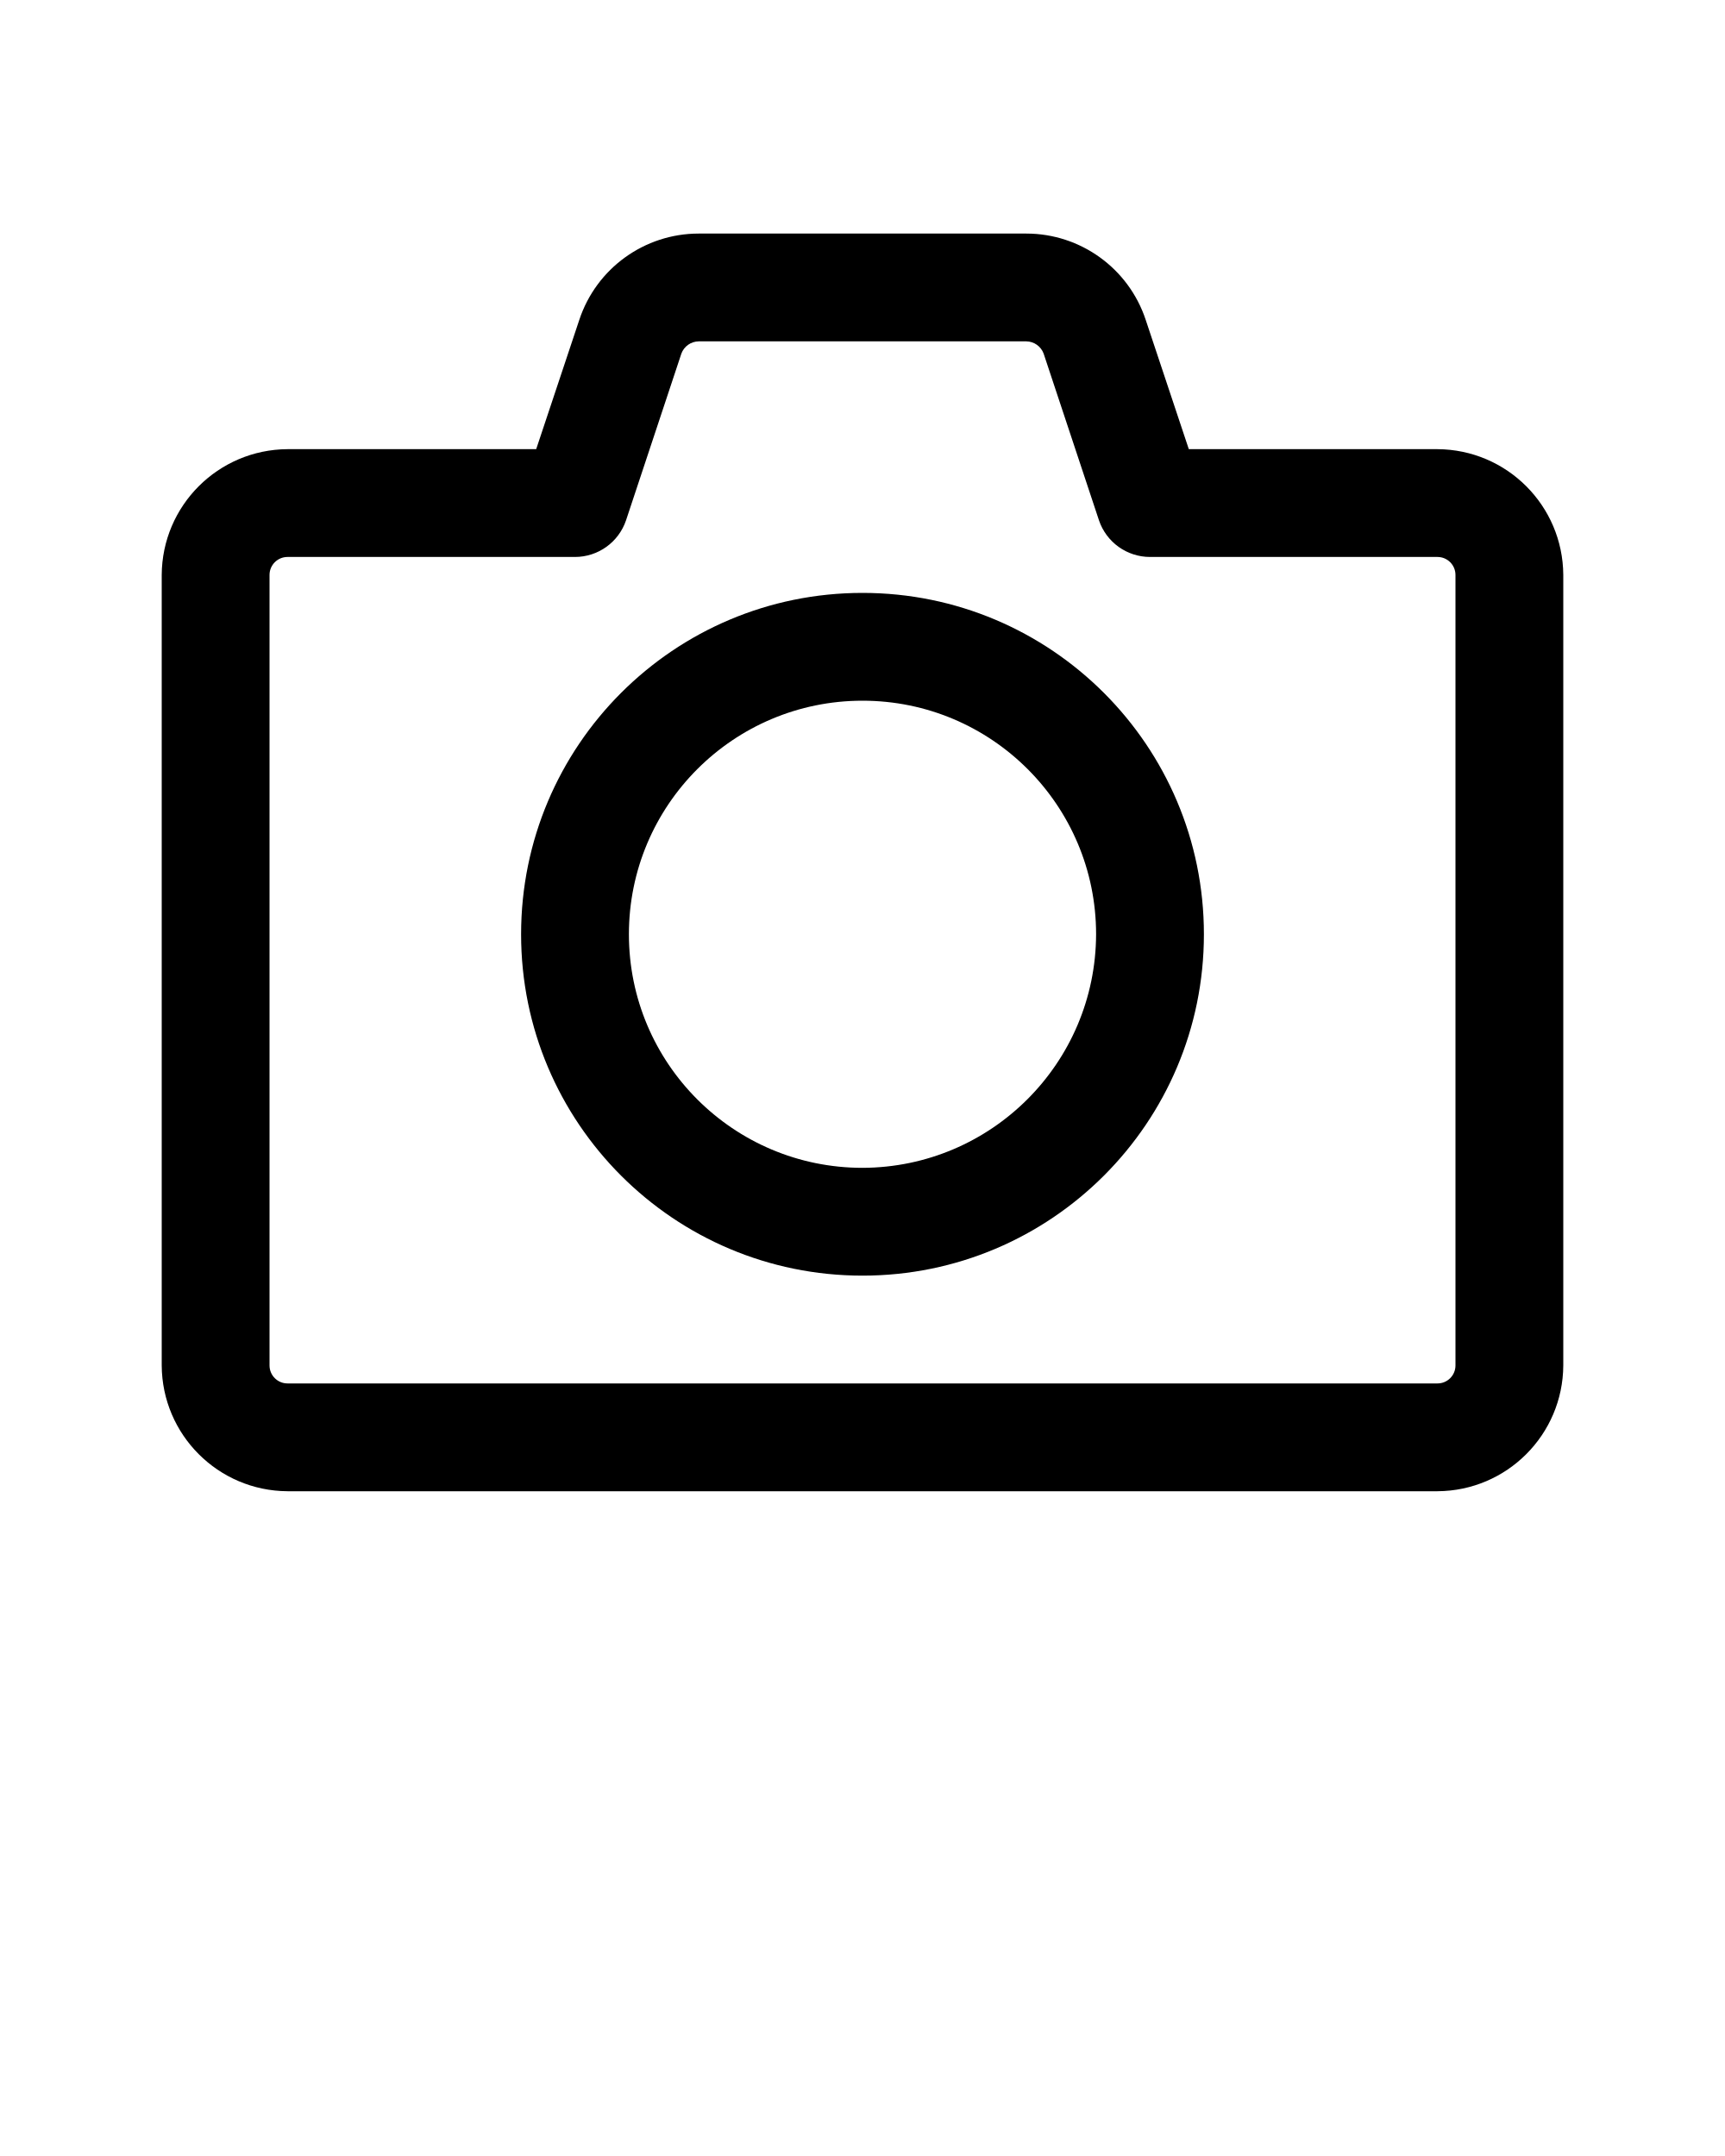
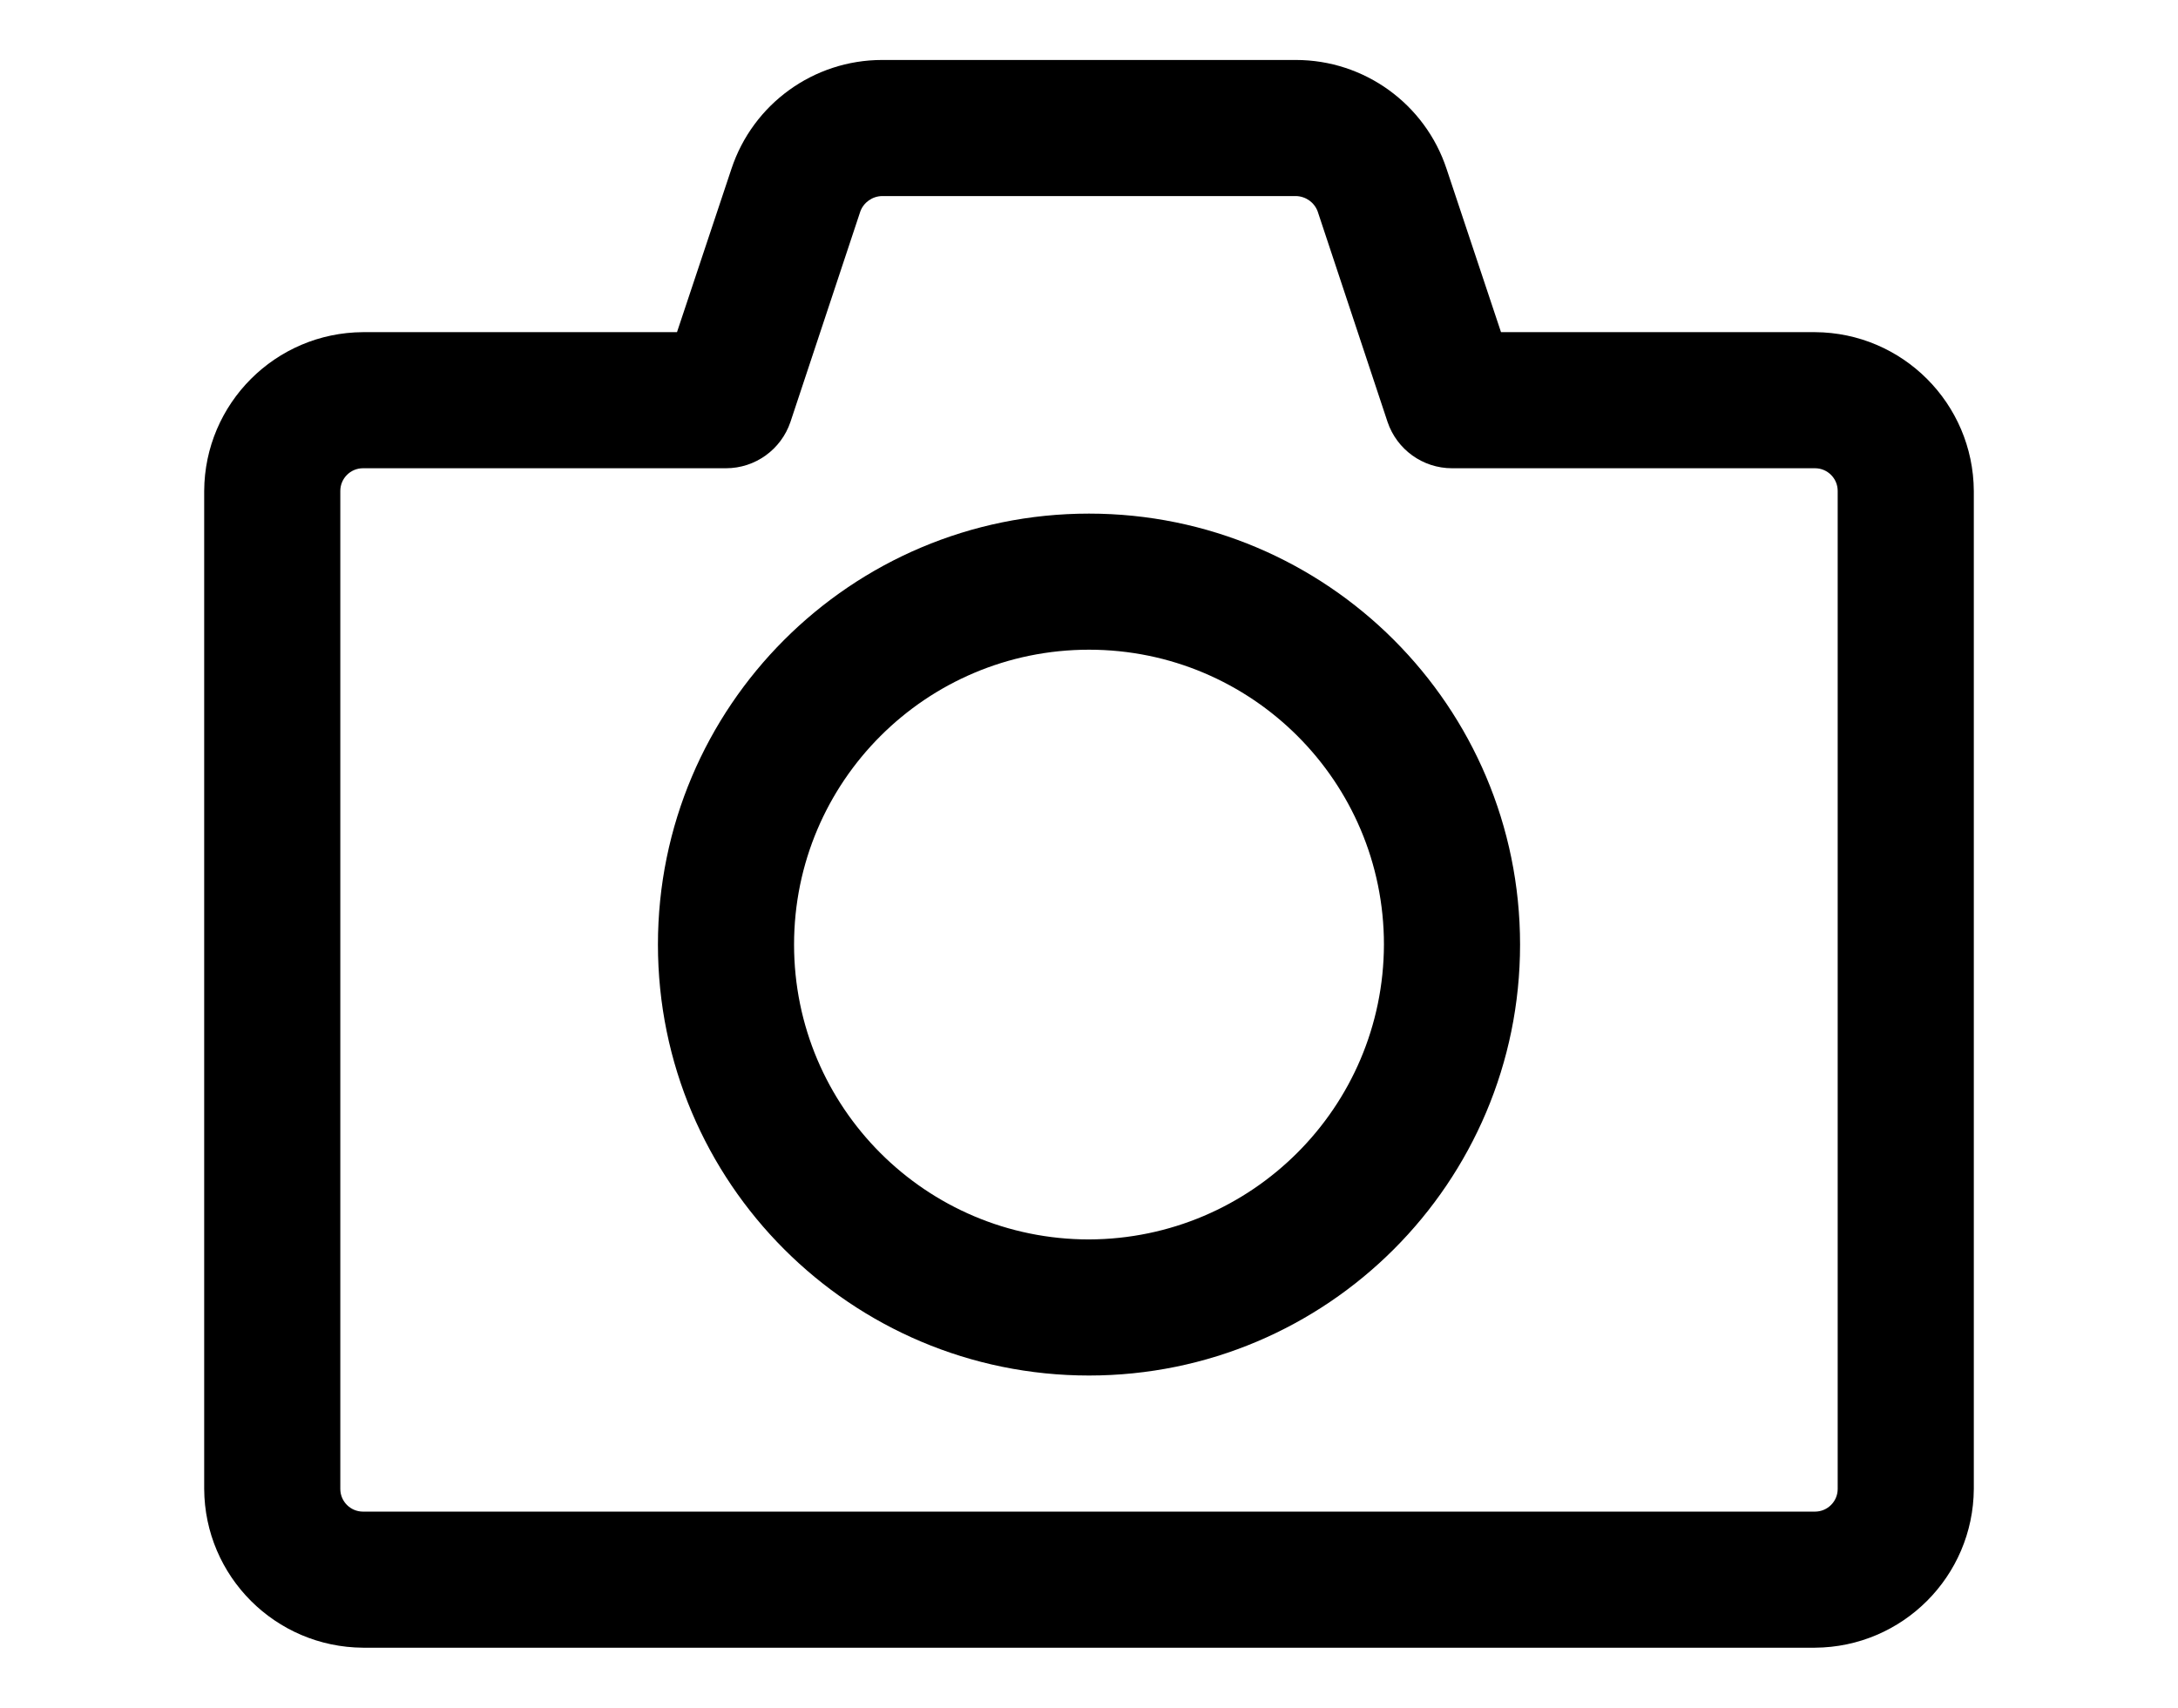
- <svg xmlns="http://www.w3.org/2000/svg" viewBox="0 0 24 30" x="0px" y="0px">
-   <g data-name="Layer 2">
-     <path d="M20,6.25H16.54l-.6-1.8a1.75,1.75,0,0,0-1.66-1.2H9.72a1.75,1.75,0,0,0-1.66,1.2l-.6,1.8H4A1.76,1.76,0,0,0,2.25,8V19A1.76,1.76,0,0,0,4,20.75H20A1.76,1.76,0,0,0,21.75,19V8A1.76,1.76,0,0,0,20,6.25ZM20.25,19a.25.25,0,0,1-.25.25H4A.25.25,0,0,1,3.75,19V8A.25.25,0,0,1,4,7.75H8a.75.75,0,0,0,.71-.51l.77-2.32a.26.26,0,0,1,.24-.17h4.56a.26.26,0,0,1,.24.17l.77,2.32a.75.75,0,0,0,.71.51h4a.25.25,0,0,1,.25.25ZM12,8.25A4.75,4.75,0,1,0,16.75,13,4.75,4.75,0,0,0,12,8.25Zm0,8A3.25,3.25,0,1,1,15.25,13,3.26,3.26,0,0,1,12,16.25Z" />
+ <svg xmlns="http://www.w3.org/2000/svg" xmlns:ns1="http://vectornator.io" height="100%" stroke-miterlimit="10" style="fill-rule:nonzero;clip-rule:evenodd;stroke-linecap:round;stroke-linejoin:round;" version="1.1" viewBox="0 0 24 18.822" width="100%" xml:space="preserve">
+   <defs />
+   <g id="Layer-2" ns1:layerName="Layer 2">
+     <path d="M20 3.661L16.54 3.661L15.94 1.861C15.703 1.145 15.034 0.661 14.28 0.661L9.72 0.661C8.966 0.661 8.297 1.145 8.06 1.861L7.46 3.661L4 3.661C3.036 3.666 2.255 4.447 2.25 5.411L2.25 16.411C2.255 17.375 3.036 18.155 4 18.161L20 18.161C20.964 18.155 21.744 17.375 21.75 16.411L21.75 5.411C21.744 4.447 20.964 3.666 20 3.661ZM20.25 16.411C20.25 16.549 20.138 16.661 20 16.661L4 16.661C3.862 16.661 3.75 16.549 3.75 16.411L3.75 5.411C3.75 5.273 3.862 5.161 4 5.161L8 5.161C8.322 5.161 8.607 4.955 8.71 4.651L9.48 2.331C9.517 2.23 9.613 2.163 9.72 2.161L14.28 2.161C14.387 2.163 14.483 2.23 14.52 2.331L15.29 4.651C15.393 4.955 15.678 5.161 16 5.161L20 5.161C20.138 5.161 20.25 5.273 20.25 5.411L20.25 16.411ZM12 5.661C9.377 5.661 7.25 7.788 7.25 10.411C7.25 13.034 9.377 15.161 12 15.161C14.623 15.161 16.75 13.034 16.75 10.411C16.75 7.788 14.623 5.661 12 5.661ZM12 13.661C10.205 13.661 8.75 12.206 8.75 10.411C8.75 8.616 10.205 7.161 12 7.161C13.795 7.161 15.25 8.616 15.25 10.411C15.245 12.204 13.793 13.655 12 13.661Z" fill="#000000" fill-rule="nonzero" opacity="1" stroke="none" ns1:layerName="path" />
  </g>
-   <text x="0" y="39" fill="#000000" font-size="5px" font-weight="bold" font-family="'Helvetica Neue', Helvetica, Arial-Unicode, Arial, Sans-serif">Created by Dwi ridwanto</text>
-   <text x="0" y="44" fill="#000000" font-size="5px" font-weight="bold" font-family="'Helvetica Neue', Helvetica, Arial-Unicode, Arial, Sans-serif">from the Noun Project</text>
+   <clipPath id="ArtboardFrame">
+     <rect height="18.822" width="24" x="0" y="0" />
+   </clipPath>
+   <g clip-path="url(#ArtboardFrame)" id="Sans-titre" ns1:layerName="Sans titre">
+     <g fill="#000000" opacity="1" stroke="none" ns1:layerName="text">
+       <path d="M3.82 37.004L4.2 37.004C4.179 36.852 4.133 36.718 4.064 36.602C3.995 36.486 3.908 36.389 3.804 36.312C3.7 36.235 3.581 36.176 3.448 36.136C3.315 36.096 3.173 36.076 3.024 36.076C2.805 36.076 2.611 36.115 2.442 36.194C2.273 36.273 2.131 36.38 2.018 36.516C1.905 36.652 1.819 36.811 1.76 36.994C1.701 37.177 1.672 37.372 1.672 37.58C1.672 37.788 1.699 37.983 1.754 38.164C1.809 38.345 1.891 38.503 2 38.636C2.109 38.769 2.247 38.874 2.412 38.95C2.577 39.026 2.771 39.064 2.992 39.064C3.357 39.064 3.645 38.964 3.856 38.764C4.067 38.564 4.191 38.284 4.228 37.924L3.848 37.924C3.84 38.041 3.816 38.151 3.776 38.252C3.736 38.353 3.681 38.441 3.61 38.514C3.539 38.587 3.455 38.645 3.358 38.686C3.261 38.727 3.149 38.748 3.024 38.748C2.853 38.748 2.707 38.716 2.584 38.652C2.461 38.588 2.361 38.502 2.282 38.394C2.203 38.286 2.145 38.159 2.108 38.014C2.071 37.869 2.052 37.715 2.052 37.552C2.052 37.403 2.071 37.259 2.108 37.12C2.145 36.981 2.203 36.858 2.282 36.75C2.361 36.642 2.461 36.556 2.582 36.492C2.703 36.428 2.849 36.396 3.02 36.396C3.22 36.396 3.393 36.447 3.538 36.548C3.683 36.649 3.777 36.801 3.82 37.004Z" />
+       <path d="M4.632 36.932L4.632 39L4.972 39L4.972 38.08C4.972 37.947 4.985 37.829 5.012 37.726C5.039 37.623 5.081 37.536 5.14 37.464C5.199 37.392 5.276 37.337 5.372 37.3C5.468 37.263 5.584 37.244 5.72 37.244L5.72 36.884C5.536 36.879 5.384 36.916 5.264 36.996C5.144 37.076 5.043 37.2 4.96 37.368L4.952 37.368L4.952 36.932L4.632 36.932Z" />
+       <path d="M7.34 37.768L6.152 37.768C6.157 37.688 6.175 37.613 6.204 37.542C6.233 37.471 6.273 37.409 6.324 37.356C6.375 37.303 6.435 37.261 6.506 37.23C6.577 37.199 6.656 37.184 6.744 37.184C6.829 37.184 6.907 37.199 6.978 37.23C7.049 37.261 7.11 37.302 7.162 37.354C7.214 37.406 7.255 37.468 7.286 37.54C7.317 37.612 7.335 37.688 7.34 37.768ZM7.668 38.344L7.332 38.344C7.303 38.48 7.242 38.581 7.15 38.648C7.058 38.715 6.94 38.748 6.796 38.748C6.684 38.748 6.587 38.729 6.504 38.692C6.421 38.655 6.353 38.605 6.3 38.542C6.247 38.479 6.208 38.407 6.184 38.326C6.16 38.245 6.149 38.159 6.152 38.068L7.7 38.068C7.705 37.943 7.694 37.811 7.666 37.672C7.638 37.533 7.587 37.405 7.514 37.288C7.441 37.171 7.343 37.074 7.222 36.998C7.101 36.922 6.948 36.884 6.764 36.884C6.623 36.884 6.493 36.911 6.374 36.964C6.255 37.017 6.153 37.092 6.066 37.188C5.979 37.284 5.912 37.397 5.864 37.528C5.816 37.659 5.792 37.803 5.792 37.96C5.797 38.117 5.821 38.263 5.862 38.396C5.903 38.529 5.965 38.644 6.048 38.74C6.131 38.836 6.233 38.911 6.354 38.964C6.475 39.017 6.619 39.044 6.784 39.044C7.019 39.044 7.213 38.985 7.368 38.868C7.523 38.751 7.623 38.576 7.668 38.344Z" />
+       <path d="M9.884 38.992C9.825 39.027 9.744 39.044 9.64 39.044C9.552 39.044 9.482 39.019 9.43 38.97C9.378 38.921 9.352 38.84 9.352 38.728C9.259 38.84 9.15 38.921 9.026 38.97C8.902 39.019 8.768 39.044 8.624 39.044C8.531 39.044 8.442 39.033 8.358 39.012C8.274 38.991 8.201 38.957 8.14 38.912C8.079 38.867 8.03 38.807 7.994 38.734C7.958 38.661 7.94 38.572 7.94 38.468C7.94 38.351 7.96 38.255 8 38.18C8.04 38.105 8.093 38.045 8.158 37.998C8.223 37.951 8.298 37.916 8.382 37.892C8.466 37.868 8.552 37.848 8.64 37.832C8.733 37.813 8.822 37.799 8.906 37.79C8.99 37.781 9.064 37.767 9.128 37.75C9.192 37.733 9.243 37.707 9.28 37.674C9.317 37.641 9.336 37.592 9.336 37.528C9.336 37.453 9.322 37.393 9.294 37.348C9.266 37.303 9.23 37.268 9.186 37.244C9.142 37.22 9.093 37.204 9.038 37.196C8.983 37.188 8.929 37.184 8.876 37.184C8.732 37.184 8.612 37.211 8.516 37.266C8.42 37.321 8.368 37.424 8.36 37.576L8.02 37.576C8.025 37.448 8.052 37.34 8.1 37.252C8.148 37.164 8.212 37.093 8.292 37.038C8.372 36.983 8.463 36.944 8.566 36.92C8.669 36.896 8.779 36.884 8.896 36.884C8.989 36.884 9.082 36.891 9.174 36.904C9.266 36.917 9.349 36.945 9.424 36.986C9.499 37.027 9.559 37.085 9.604 37.16C9.649 37.235 9.672 37.332 9.672 37.452L9.672 38.516C9.672 38.596 9.677 38.655 9.686 38.692C9.695 38.729 9.727 38.748 9.78 38.748C9.809 38.748 9.844 38.741 9.884 38.728L9.884 38.992ZM9.332 37.932C9.289 37.964 9.233 37.987 9.164 38.002C9.095 38.017 9.022 38.029 8.946 38.038C8.87 38.047 8.793 38.058 8.716 38.07C8.639 38.082 8.569 38.101 8.508 38.128C8.447 38.155 8.397 38.193 8.358 38.242C8.319 38.291 8.3 38.359 8.3 38.444C8.3 38.5 8.311 38.547 8.334 38.586C8.357 38.625 8.386 38.656 8.422 38.68C8.458 38.704 8.5 38.721 8.548 38.732C8.596 38.743 8.647 38.748 8.7 38.748C8.812 38.748 8.908 38.733 8.988 38.702C9.068 38.671 9.133 38.633 9.184 38.586C9.235 38.539 9.272 38.489 9.296 38.434C9.32 38.379 9.332 38.328 9.332 38.28L9.332 37.932Z" />
+       <path d="M10.672 36.932L10.672 36.312L10.332 36.312L10.332 36.932L9.98 36.932L9.98 37.232L10.332 37.232L10.332 38.548C10.332 38.644 10.341 38.721 10.36 38.78C10.379 38.839 10.407 38.884 10.446 38.916C10.485 38.948 10.535 38.97 10.598 38.982C10.661 38.994 10.736 39 10.824 39L11.084 39L11.084 38.7L10.928 38.7C10.875 38.7 10.831 38.698 10.798 38.694C10.765 38.69 10.739 38.681 10.72 38.668C10.701 38.655 10.689 38.636 10.682 38.612C10.675 38.588 10.672 38.556 10.672 38.516L10.672 37.232L11.084 37.232L11.084 36.932L10.672 36.932Z" />
+       <path d="M12.896 37.768L11.708 37.768C11.713 37.688 11.731 37.613 11.76 37.542C11.789 37.471 11.829 37.409 11.88 37.356C11.931 37.303 11.991 37.261 12.062 37.23C12.133 37.199 12.212 37.184 12.3 37.184C12.385 37.184 12.463 37.199 12.534 37.23C12.605 37.261 12.666 37.302 12.718 37.354C12.77 37.406 12.811 37.468 12.842 37.54C12.873 37.612 12.891 37.688 12.896 37.768ZM13.224 38.344L12.888 38.344C12.859 38.48 12.798 38.581 12.706 38.648C12.614 38.715 12.496 38.748 12.352 38.748C12.24 38.748 12.143 38.729 12.06 38.692C11.977 38.655 11.909 38.605 11.856 38.542C11.803 38.479 11.764 38.407 11.74 38.326C11.716 38.245 11.705 38.159 11.708 38.068L13.256 38.068C13.261 37.943 13.25 37.811 13.222 37.672C13.194 37.533 13.143 37.405 13.07 37.288C12.997 37.171 12.899 37.074 12.778 36.998C12.657 36.922 12.504 36.884 12.32 36.884C12.179 36.884 12.049 36.911 11.93 36.964C11.811 37.017 11.709 37.092 11.622 37.188C11.535 37.284 11.468 37.397 11.42 37.528C11.372 37.659 11.348 37.803 11.348 37.96C11.353 38.117 11.377 38.263 11.418 38.396C11.459 38.529 11.521 38.644 11.604 38.74C11.687 38.836 11.789 38.911 11.91 38.964C12.031 39.017 12.175 39.044 12.34 39.044C12.575 39.044 12.769 38.985 12.924 38.868C13.079 38.751 13.179 38.576 13.224 38.344Z" />
+       <path d="M13.856 37.984C13.856 37.883 13.867 37.784 13.888 37.688C13.909 37.592 13.944 37.507 13.992 37.432C14.04 37.357 14.104 37.297 14.184 37.252C14.264 37.207 14.361 37.184 14.476 37.184C14.593 37.184 14.693 37.206 14.776 37.25C14.859 37.294 14.926 37.352 14.978 37.424C15.03 37.496 15.068 37.579 15.092 37.674C15.116 37.769 15.128 37.867 15.128 37.968C15.128 38.064 15.117 38.159 15.094 38.252C15.071 38.345 15.035 38.429 14.984 38.502C14.933 38.575 14.868 38.635 14.788 38.68C14.708 38.725 14.611 38.748 14.496 38.748C14.387 38.748 14.291 38.727 14.21 38.684C14.129 38.641 14.062 38.584 14.01 38.512C13.958 38.44 13.919 38.358 13.894 38.266C13.869 38.174 13.856 38.08 13.856 37.984ZM15.456 39L15.456 36.144L15.116 36.144L15.116 37.208L15.108 37.208C15.071 37.147 15.025 37.095 14.97 37.054C14.915 37.013 14.857 36.979 14.796 36.954C14.735 36.929 14.673 36.911 14.612 36.9C14.551 36.889 14.493 36.884 14.44 36.884C14.283 36.884 14.145 36.913 14.026 36.97C13.907 37.027 13.809 37.105 13.73 37.202C13.651 37.299 13.593 37.413 13.554 37.544C13.515 37.675 13.496 37.813 13.496 37.96C13.496 38.107 13.516 38.245 13.556 38.376C13.596 38.507 13.655 38.621 13.734 38.72C13.813 38.819 13.911 38.897 14.03 38.956C14.149 39.015 14.288 39.044 14.448 39.044C14.592 39.044 14.724 39.019 14.844 38.968C14.964 38.917 15.052 38.835 15.108 38.72L15.116 38.72L15.116 39L15.456 39Z" />
+       <path d="M17.104 36.144L17.104 39L17.444 39L17.444 38.724L17.452 38.724C17.489 38.785 17.535 38.837 17.59 38.878C17.645 38.919 17.703 38.952 17.764 38.976C17.825 39 17.887 39.017 17.95 39.028C18.013 39.039 18.069 39.044 18.12 39.044C18.277 39.044 18.415 39.016 18.534 38.96C18.653 38.904 18.751 38.827 18.83 38.73C18.909 38.633 18.967 38.519 19.006 38.388C19.045 38.257 19.064 38.119 19.064 37.972C19.064 37.825 19.044 37.687 19.004 37.556C18.964 37.425 18.905 37.31 18.826 37.21C18.747 37.11 18.649 37.031 18.53 36.972C18.411 36.913 18.272 36.884 18.112 36.884C17.968 36.884 17.836 36.91 17.716 36.962C17.596 37.014 17.508 37.097 17.452 37.212L17.444 37.212L17.444 36.144L17.104 36.144ZM18.704 37.948C18.704 38.049 18.693 38.148 18.672 38.244C18.651 38.34 18.616 38.425 18.568 38.5C18.52 38.575 18.457 38.635 18.378 38.68C18.299 38.725 18.201 38.748 18.084 38.748C17.967 38.748 17.867 38.726 17.784 38.682C17.701 38.638 17.634 38.58 17.582 38.508C17.53 38.436 17.492 38.353 17.468 38.258C17.444 38.163 17.432 38.065 17.432 37.964C17.432 37.868 17.443 37.773 17.466 37.68C17.489 37.587 17.525 37.503 17.576 37.43C17.627 37.357 17.692 37.297 17.772 37.252C17.852 37.207 17.949 37.184 18.064 37.184C18.173 37.184 18.269 37.205 18.35 37.248C18.431 37.291 18.498 37.348 18.55 37.42C18.602 37.492 18.641 37.574 18.666 37.666C18.691 37.758 18.704 37.852 18.704 37.948Z" />
+       <path d="M20.276 39.276C20.236 39.377 20.197 39.463 20.158 39.532C20.119 39.601 20.077 39.658 20.03 39.702C19.983 39.746 19.931 39.778 19.874 39.798C19.817 39.818 19.751 39.828 19.676 39.828C19.636 39.828 19.596 39.825 19.556 39.82C19.516 39.815 19.477 39.805 19.44 39.792L19.44 39.48C19.469 39.493 19.503 39.505 19.542 39.514C19.581 39.523 19.613 39.528 19.64 39.528C19.709 39.528 19.767 39.511 19.814 39.478C19.861 39.445 19.896 39.397 19.92 39.336L20.06 38.988L19.24 36.932L19.624 36.932L20.228 38.624L20.236 38.624L20.816 36.932L21.176 36.932L20.276 39.276Z" />
+       <path d="M23.012 38.68L23.012 36.464L23.652 36.464C23.828 36.464 23.976 36.489 24.096 36.538C24.216 36.587 24.314 36.659 24.39 36.754C24.466 36.849 24.521 36.963 24.554 37.098C24.587 37.233 24.604 37.385 24.604 37.556C24.604 37.732 24.586 37.882 24.55 38.006C24.514 38.13 24.468 38.233 24.412 38.316C24.356 38.399 24.293 38.464 24.222 38.512C24.151 38.56 24.08 38.597 24.008 38.622C23.936 38.647 23.868 38.663 23.804 38.67C23.74 38.677 23.687 38.68 23.644 38.68L23.012 38.68ZM22.632 36.144L22.632 39L23.612 39C23.849 39 24.055 38.967 24.228 38.9C24.401 38.833 24.544 38.737 24.656 38.61C24.768 38.483 24.851 38.327 24.904 38.142C24.957 37.957 24.984 37.744 24.984 37.504C24.984 37.045 24.865 36.704 24.628 36.48C24.391 36.256 24.052 36.144 23.612 36.144L22.632 36.144Z" />
+       <path d="M27.44 39L28.1 36.932L27.748 36.932L27.284 38.624L27.276 38.624L26.844 36.932L26.472 36.932L26.056 38.624L26.048 38.624L25.58 36.932L25.204 36.932L25.868 39L26.236 39L26.652 37.356L26.66 37.356L27.08 39L27.44 39Z" />
+       <path d="M28.784 36.56L28.784 36.144L28.444 36.144L28.444 36.56L28.784 36.56ZM28.444 36.932L28.444 39L28.784 39L28.784 36.932L28.444 36.932Z" />
+       <path d="M30.412 36.932L30.412 39L30.752 39L30.752 38.08C30.752 37.947 30.765 37.829 30.792 37.726C30.819 37.623 30.861 37.536 30.92 37.464C30.979 37.392 31.056 37.337 31.152 37.3C31.248 37.263 31.364 37.244 31.5 37.244L31.5 36.884C31.316 36.879 31.164 36.916 31.044 36.996C30.924 37.076 30.823 37.2 30.74 37.368L30.732 37.368L30.732 36.932L30.412 36.932Z" />
+       <path d="M32.116 36.56L32.116 36.144L31.776 36.144L31.776 36.56L32.116 36.56ZM31.776 36.932L31.776 39L32.116 39L32.116 36.932L31.776 36.932Z" />
+       <path d="M32.892 37.984C32.892 37.883 32.903 37.784 32.924 37.688C32.945 37.592 32.98 37.507 33.028 37.432C33.076 37.357 33.14 37.297 33.22 37.252C33.3 37.207 33.397 37.184 33.512 37.184C33.629 37.184 33.729 37.206 33.812 37.25C33.895 37.294 33.962 37.352 34.014 37.424C34.066 37.496 34.104 37.579 34.128 37.674C34.152 37.769 34.164 37.867 34.164 37.968C34.164 38.064 34.153 38.159 34.13 38.252C34.107 38.345 34.071 38.429 34.02 38.502C33.969 38.575 33.904 38.635 33.824 38.68C33.744 38.725 33.647 38.748 33.532 38.748C33.423 38.748 33.327 38.727 33.246 38.684C33.165 38.641 33.098 38.584 33.046 38.512C32.994 38.44 32.955 38.358 32.93 38.266C32.905 38.174 32.892 38.08 32.892 37.984ZM34.492 39L34.492 36.144L34.152 36.144L34.152 37.208L34.144 37.208C34.107 37.147 34.061 37.095 34.006 37.054C33.951 37.013 33.893 36.979 33.832 36.954C33.771 36.929 33.709 36.911 33.648 36.9C33.587 36.889 33.529 36.884 33.476 36.884C33.319 36.884 33.181 36.913 33.062 36.97C32.943 37.027 32.845 37.105 32.766 37.202C32.687 37.299 32.629 37.413 32.59 37.544C32.551 37.675 32.532 37.813 32.532 37.96C32.532 38.107 32.552 38.245 32.592 38.376C32.632 38.507 32.691 38.621 32.77 38.72C32.849 38.819 32.947 38.897 33.066 38.956C33.185 39.015 33.324 39.044 33.484 39.044C33.628 39.044 33.76 39.019 33.88 38.968C34 38.917 34.088 38.835 34.144 38.72L34.152 38.72L34.152 39L34.492 39Z" />
+       <path d="M37.064 39L37.724 36.932L37.372 36.932L36.908 38.624L36.9 38.624L36.468 36.932L36.096 36.932L35.68 38.624L35.672 38.624L35.204 36.932L34.828 36.932L35.492 39L35.86 39L36.276 37.356L36.284 37.356L36.704 39L37.064 39Z" />
+       <path d="M39.88 38.992C39.821 39.027 39.74 39.044 39.636 39.044C39.548 39.044 39.478 39.019 39.426 38.97C39.374 38.921 39.348 38.84 39.348 38.728C39.255 38.84 39.146 38.921 39.022 38.97C38.898 39.019 38.764 39.044 38.62 39.044C38.527 39.044 38.438 39.033 38.354 39.012C38.27 38.991 38.197 38.957 38.136 38.912C38.075 38.867 38.026 38.807 37.99 38.734C37.954 38.661 37.936 38.572 37.936 38.468C37.936 38.351 37.956 38.255 37.996 38.18C38.036 38.105 38.089 38.045 38.154 37.998C38.219 37.951 38.294 37.916 38.378 37.892C38.462 37.868 38.548 37.848 38.636 37.832C38.729 37.813 38.818 37.799 38.902 37.79C38.986 37.781 39.06 37.767 39.124 37.75C39.188 37.733 39.239 37.707 39.276 37.674C39.313 37.641 39.332 37.592 39.332 37.528C39.332 37.453 39.318 37.393 39.29 37.348C39.262 37.303 39.226 37.268 39.182 37.244C39.138 37.22 39.089 37.204 39.034 37.196C38.979 37.188 38.925 37.184 38.872 37.184C38.728 37.184 38.608 37.211 38.512 37.266C38.416 37.321 38.364 37.424 38.356 37.576L38.016 37.576C38.021 37.448 38.048 37.34 38.096 37.252C38.144 37.164 38.208 37.093 38.288 37.038C38.368 36.983 38.459 36.944 38.562 36.92C38.665 36.896 38.775 36.884 38.892 36.884C38.985 36.884 39.078 36.891 39.17 36.904C39.262 36.917 39.345 36.945 39.42 36.986C39.495 37.027 39.555 37.085 39.6 37.16C39.645 37.235 39.668 37.332 39.668 37.452L39.668 38.516C39.668 38.596 39.673 38.655 39.682 38.692C39.691 38.729 39.723 38.748 39.776 38.748C39.805 38.748 39.84 38.741 39.88 38.728L39.88 38.992ZM39.328 37.932C39.285 37.964 39.229 37.987 39.16 38.002C39.091 38.017 39.018 38.029 38.942 38.038C38.866 38.047 38.789 38.058 38.712 38.07C38.635 38.082 38.565 38.101 38.504 38.128C38.443 38.155 38.393 38.193 38.354 38.242C38.315 38.291 38.296 38.359 38.296 38.444C38.296 38.5 38.307 38.547 38.33 38.586C38.353 38.625 38.382 38.656 38.418 38.68C38.454 38.704 38.496 38.721 38.544 38.732C38.592 38.743 38.643 38.748 38.696 38.748C38.808 38.748 38.904 38.733 38.984 38.702C39.064 38.671 39.129 38.633 39.18 38.586C39.231 38.539 39.268 38.489 39.292 38.434C39.316 38.379 39.328 38.328 39.328 38.28L39.328 37.932Z" />
+       <path d="M40.196 36.932L40.196 39L40.536 39L40.536 37.832C40.536 37.739 40.549 37.653 40.574 37.574C40.599 37.495 40.637 37.427 40.688 37.368C40.739 37.309 40.802 37.264 40.878 37.232C40.954 37.2 41.044 37.184 41.148 37.184C41.279 37.184 41.381 37.221 41.456 37.296C41.531 37.371 41.568 37.472 41.568 37.6L41.568 39L41.908 39L41.908 37.64C41.908 37.528 41.897 37.426 41.874 37.334C41.851 37.242 41.812 37.163 41.756 37.096C41.7 37.029 41.627 36.977 41.536 36.94C41.445 36.903 41.332 36.884 41.196 36.884C40.889 36.884 40.665 37.009 40.524 37.26L40.516 37.26L40.516 36.932L40.196 36.932Z" />
+       <path d="M42.892 36.932L42.892 36.312L42.552 36.312L42.552 36.932L42.2 36.932L42.2 37.232L42.552 37.232L42.552 38.548C42.552 38.644 42.561 38.721 42.58 38.78C42.599 38.839 42.627 38.884 42.666 38.916C42.705 38.948 42.755 38.97 42.818 38.982C42.881 38.994 42.956 39 43.044 39L43.304 39L43.304 38.7L43.148 38.7C43.095 38.7 43.051 38.698 43.018 38.694C42.985 38.69 42.959 38.681 42.94 38.668C42.921 38.655 42.909 38.636 42.902 38.612C42.895 38.588 42.892 38.556 42.892 38.516L42.892 37.232L43.304 37.232L43.304 36.932L42.892 36.932Z" />
+       <path d="M43.928 37.968C43.928 37.843 43.945 37.731 43.978 37.634C44.011 37.537 44.057 37.455 44.116 37.388C44.175 37.321 44.243 37.271 44.322 37.236C44.401 37.201 44.484 37.184 44.572 37.184C44.66 37.184 44.743 37.201 44.822 37.236C44.901 37.271 44.969 37.321 45.028 37.388C45.087 37.455 45.133 37.537 45.166 37.634C45.199 37.731 45.216 37.843 45.216 37.968C45.216 38.093 45.199 38.205 45.166 38.302C45.133 38.399 45.087 38.481 45.028 38.546C44.969 38.611 44.901 38.661 44.822 38.696C44.743 38.731 44.66 38.748 44.572 38.748C44.484 38.748 44.401 38.731 44.322 38.696C44.243 38.661 44.175 38.611 44.116 38.546C44.057 38.481 44.011 38.399 43.978 38.302C43.945 38.205 43.928 38.093 43.928 37.968ZM43.568 37.968C43.568 38.12 43.589 38.261 43.632 38.392C43.675 38.523 43.739 38.637 43.824 38.734C43.909 38.831 44.015 38.907 44.14 38.962C44.265 39.017 44.409 39.044 44.572 39.044C44.737 39.044 44.882 39.017 45.006 38.962C45.13 38.907 45.235 38.831 45.32 38.734C45.405 38.637 45.469 38.523 45.512 38.392C45.555 38.261 45.576 38.12 45.576 37.968C45.576 37.816 45.555 37.674 45.512 37.542C45.469 37.41 45.405 37.295 45.32 37.198C45.235 37.101 45.13 37.024 45.006 36.968C44.882 36.912 44.737 36.884 44.572 36.884C44.409 36.884 44.265 36.912 44.14 36.968C44.015 37.024 43.909 37.101 43.824 37.198C43.739 37.295 43.675 37.41 43.632 37.542C43.589 37.674 43.568 37.816 43.568 37.968Z" />
+     </g>
+     <g fill="#000000" opacity="1" stroke="none" ns1:layerName="text">
+       <path d="M1.896 42.232L1.896 44L2.236 44L2.236 42.232L2.636 42.232L2.636 41.932L2.236 41.932L2.236 41.644C2.236 41.553 2.259 41.492 2.304 41.46C2.349 41.428 2.413 41.412 2.496 41.412C2.525 41.412 2.557 41.414 2.592 41.418C2.627 41.422 2.659 41.429 2.688 41.44L2.688 41.144C2.656 41.133 2.619 41.125 2.578 41.12C2.537 41.115 2.5 41.112 2.468 41.112C2.281 41.112 2.139 41.155 2.042 41.242C1.945 41.329 1.896 41.456 1.896 41.624L1.896 41.932L1.548 41.932L1.548 42.232L1.896 42.232Z" />
+       <path d="M2.928 41.932L2.928 44L3.268 44L3.268 43.08C3.268 42.947 3.281 42.829 3.308 42.726C3.335 42.623 3.377 42.536 3.436 42.464C3.495 42.392 3.572 42.337 3.668 42.3C3.764 42.263 3.88 42.244 4.016 42.244L4.016 41.884C3.832 41.879 3.68 41.916 3.56 41.996C3.44 42.076 3.339 42.2 3.256 42.368L3.248 42.368L3.248 41.932L2.928 41.932Z" />
+       <path d="M4.448 42.968C4.448 42.843 4.465 42.731 4.498 42.634C4.531 42.537 4.577 42.455 4.636 42.388C4.695 42.321 4.763 42.271 4.842 42.236C4.921 42.201 5.004 42.184 5.092 42.184C5.18 42.184 5.263 42.201 5.342 42.236C5.421 42.271 5.489 42.321 5.548 42.388C5.607 42.455 5.653 42.537 5.686 42.634C5.719 42.731 5.736 42.843 5.736 42.968C5.736 43.093 5.719 43.205 5.686 43.302C5.653 43.399 5.607 43.481 5.548 43.546C5.489 43.611 5.421 43.661 5.342 43.696C5.263 43.731 5.18 43.748 5.092 43.748C5.004 43.748 4.921 43.731 4.842 43.696C4.763 43.661 4.695 43.611 4.636 43.546C4.577 43.481 4.531 43.399 4.498 43.302C4.465 43.205 4.448 43.093 4.448 42.968ZM4.088 42.968C4.088 43.12 4.109 43.261 4.152 43.392C4.195 43.523 4.259 43.637 4.344 43.734C4.429 43.831 4.535 43.907 4.66 43.962C4.785 44.017 4.929 44.044 5.092 44.044C5.257 44.044 5.402 44.017 5.526 43.962C5.65 43.907 5.755 43.831 5.84 43.734C5.925 43.637 5.989 43.523 6.032 43.392C6.075 43.261 6.096 43.12 6.096 42.968C6.096 42.816 6.075 42.674 6.032 42.542C5.989 42.41 5.925 42.295 5.84 42.198C5.755 42.101 5.65 42.024 5.526 41.968C5.402 41.912 5.257 41.884 5.092 41.884C4.929 41.884 4.785 41.912 4.66 41.968C4.535 42.024 4.429 42.101 4.344 42.198C4.259 42.295 4.195 42.41 4.152 42.542C4.109 42.674 4.088 42.816 4.088 42.968Z" />
+       <path d="M6.496 41.932L6.496 44L6.836 44L6.836 42.712C6.836 42.672 6.846 42.622 6.866 42.562C6.886 42.502 6.918 42.444 6.962 42.388C7.006 42.332 7.063 42.284 7.134 42.244C7.205 42.204 7.289 42.184 7.388 42.184C7.465 42.184 7.529 42.195 7.578 42.218C7.627 42.241 7.667 42.273 7.696 42.314C7.725 42.355 7.746 42.404 7.758 42.46C7.77 42.516 7.776 42.577 7.776 42.644L7.776 44L8.116 44L8.116 42.712C8.116 42.552 8.164 42.424 8.26 42.328C8.356 42.232 8.488 42.184 8.656 42.184C8.739 42.184 8.806 42.196 8.858 42.22C8.91 42.244 8.951 42.277 8.98 42.318C9.009 42.359 9.029 42.408 9.04 42.464C9.051 42.52 9.056 42.58 9.056 42.644L9.056 44L9.396 44L9.396 42.484C9.396 42.377 9.379 42.286 9.346 42.21C9.313 42.134 9.266 42.072 9.206 42.024C9.146 41.976 9.074 41.941 8.99 41.918C8.906 41.895 8.812 41.884 8.708 41.884C8.572 41.884 8.447 41.915 8.334 41.976C8.221 42.037 8.129 42.124 8.06 42.236C8.017 42.108 7.944 42.017 7.84 41.964C7.736 41.911 7.62 41.884 7.492 41.884C7.201 41.884 6.979 42.001 6.824 42.236L6.816 42.236L6.816 41.932L6.496 41.932Z" />
+       <path d="M11.492 41.932L11.492 41.312L11.152 41.312L11.152 41.932L10.8 41.932L10.8 42.232L11.152 42.232L11.152 43.548C11.152 43.644 11.161 43.721 11.18 43.78C11.199 43.839 11.227 43.884 11.266 43.916C11.305 43.948 11.355 43.97 11.418 43.982C11.481 43.994 11.556 44 11.644 44L11.904 44L11.904 43.7L11.748 43.7C11.695 43.7 11.651 43.698 11.618 43.694C11.585 43.69 11.559 43.681 11.54 43.668C11.521 43.655 11.509 43.636 11.502 43.612C11.495 43.588 11.492 43.556 11.492 43.516L11.492 42.232L11.904 42.232L11.904 41.932L11.492 41.932Z" />
+       <path d="M12.28 41.144L12.28 44L12.62 44L12.62 42.832C12.62 42.739 12.633 42.653 12.658 42.574C12.683 42.495 12.721 42.427 12.772 42.368C12.823 42.309 12.886 42.264 12.962 42.232C13.038 42.2 13.128 42.184 13.232 42.184C13.363 42.184 13.465 42.221 13.54 42.296C13.615 42.371 13.652 42.472 13.652 42.6L13.652 44L13.992 44L13.992 42.64C13.992 42.528 13.981 42.426 13.958 42.334C13.935 42.242 13.896 42.163 13.84 42.096C13.784 42.029 13.711 41.977 13.62 41.94C13.529 41.903 13.416 41.884 13.28 41.884C13.219 41.884 13.155 41.891 13.09 41.904C13.025 41.917 12.962 41.938 12.902 41.966C12.842 41.994 12.788 42.03 12.74 42.074C12.692 42.118 12.655 42.172 12.628 42.236L12.62 42.236L12.62 41.144L12.28 41.144Z" />
+       <path d="M15.94 42.768L14.752 42.768C14.757 42.688 14.775 42.613 14.804 42.542C14.833 42.471 14.873 42.409 14.924 42.356C14.975 42.303 15.035 42.261 15.106 42.23C15.177 42.199 15.256 42.184 15.344 42.184C15.429 42.184 15.507 42.199 15.578 42.23C15.649 42.261 15.71 42.302 15.762 42.354C15.814 42.406 15.855 42.468 15.886 42.54C15.917 42.612 15.935 42.688 15.94 42.768ZM16.268 43.344L15.932 43.344C15.903 43.48 15.842 43.581 15.75 43.648C15.658 43.715 15.54 43.748 15.396 43.748C15.284 43.748 15.187 43.729 15.104 43.692C15.021 43.655 14.953 43.605 14.9 43.542C14.847 43.479 14.808 43.407 14.784 43.326C14.76 43.245 14.749 43.159 14.752 43.068L16.3 43.068C16.305 42.943 16.294 42.811 16.266 42.672C16.238 42.533 16.187 42.405 16.114 42.288C16.041 42.171 15.943 42.074 15.822 41.998C15.701 41.922 15.548 41.884 15.364 41.884C15.223 41.884 15.093 41.911 14.974 41.964C14.855 42.017 14.753 42.092 14.666 42.188C14.579 42.284 14.512 42.397 14.464 42.528C14.416 42.659 14.392 42.803 14.392 42.96C14.397 43.117 14.421 43.263 14.462 43.396C14.503 43.529 14.565 43.644 14.648 43.74C14.731 43.836 14.833 43.911 14.954 43.964C15.075 44.017 15.219 44.044 15.384 44.044C15.619 44.044 15.813 43.985 15.968 43.868C16.123 43.751 16.223 43.576 16.268 43.344Z" />
+       <path d="M17.816 41.144L17.816 44L18.176 44L18.176 41.708L18.184 41.708L19.676 44L20.092 44L20.092 41.144L19.732 41.144L19.732 43.46L19.724 43.46L18.22 41.144L17.816 41.144Z" />
+       <path d="M20.9 42.968C20.9 42.843 20.917 42.731 20.95 42.634C20.983 42.537 21.029 42.455 21.088 42.388C21.147 42.321 21.215 42.271 21.294 42.236C21.373 42.201 21.456 42.184 21.544 42.184C21.632 42.184 21.715 42.201 21.794 42.236C21.873 42.271 21.941 42.321 22 42.388C22.059 42.455 22.105 42.537 22.138 42.634C22.171 42.731 22.188 42.843 22.188 42.968C22.188 43.093 22.171 43.205 22.138 43.302C22.105 43.399 22.059 43.481 22 43.546C21.941 43.611 21.873 43.661 21.794 43.696C21.715 43.731 21.632 43.748 21.544 43.748C21.456 43.748 21.373 43.731 21.294 43.696C21.215 43.661 21.147 43.611 21.088 43.546C21.029 43.481 20.983 43.399 20.95 43.302C20.917 43.205 20.9 43.093 20.9 42.968ZM20.54 42.968C20.54 43.12 20.561 43.261 20.604 43.392C20.647 43.523 20.711 43.637 20.796 43.734C20.881 43.831 20.987 43.907 21.112 43.962C21.237 44.017 21.381 44.044 21.544 44.044C21.709 44.044 21.854 44.017 21.978 43.962C22.102 43.907 22.207 43.831 22.292 43.734C22.377 43.637 22.441 43.523 22.484 43.392C22.527 43.261 22.548 43.12 22.548 42.968C22.548 42.816 22.527 42.674 22.484 42.542C22.441 42.41 22.377 42.295 22.292 42.198C22.207 42.101 22.102 42.024 21.978 41.968C21.854 41.912 21.709 41.884 21.544 41.884C21.381 41.884 21.237 41.912 21.112 41.968C20.987 42.024 20.881 42.101 20.796 42.198C20.711 42.295 20.647 42.41 20.604 42.542C20.561 42.674 20.54 42.816 20.54 42.968Z" />
+       <path d="M24.66 44L24.66 41.932L24.32 41.932L24.32 43.1C24.32 43.193 24.307 43.279 24.282 43.358C24.257 43.437 24.219 43.505 24.168 43.564C24.117 43.623 24.054 43.668 23.978 43.7C23.902 43.732 23.812 43.748 23.708 43.748C23.577 43.748 23.475 43.711 23.4 43.636C23.325 43.561 23.288 43.46 23.288 43.332L23.288 41.932L22.948 41.932L22.948 43.292C22.948 43.404 22.959 43.506 22.982 43.598C23.005 43.69 23.044 43.769 23.1 43.836C23.156 43.903 23.229 43.954 23.32 43.99C23.411 44.026 23.524 44.044 23.66 44.044C23.812 44.044 23.944 44.014 24.056 43.954C24.168 43.894 24.26 43.8 24.332 43.672L24.34 43.672L24.34 44L24.66 44Z" />
+       <path d="M25.172 41.932L25.172 44L25.512 44L25.512 42.832C25.512 42.739 25.525 42.653 25.55 42.574C25.575 42.495 25.613 42.427 25.664 42.368C25.715 42.309 25.778 42.264 25.854 42.232C25.93 42.2 26.02 42.184 26.124 42.184C26.255 42.184 26.357 42.221 26.432 42.296C26.507 42.371 26.544 42.472 26.544 42.6L26.544 44L26.884 44L26.884 42.64C26.884 42.528 26.873 42.426 26.85 42.334C26.827 42.242 26.788 42.163 26.732 42.096C26.676 42.029 26.603 41.977 26.512 41.94C26.421 41.903 26.308 41.884 26.172 41.884C25.865 41.884 25.641 42.009 25.5 42.26L25.492 42.26L25.492 41.932L25.172 41.932Z" />
+       <path d="M28.944 42.512L28.944 41.464L29.688 41.464C29.904 41.464 30.062 41.509 30.162 41.598C30.262 41.687 30.312 41.817 30.312 41.988C30.312 42.159 30.262 42.289 30.162 42.38C30.062 42.471 29.904 42.515 29.688 42.512L28.944 42.512ZM28.564 41.144L28.564 44L28.944 44L28.944 42.832L29.816 42.832C30.104 42.835 30.322 42.761 30.47 42.612C30.618 42.463 30.692 42.255 30.692 41.988C30.692 41.721 30.618 41.514 30.47 41.366C30.322 41.218 30.104 41.144 29.816 41.144L28.564 41.144Z" />
+       <path d="M31.088 41.932L31.088 44L31.428 44L31.428 43.08C31.428 42.947 31.441 42.829 31.468 42.726C31.495 42.623 31.537 42.536 31.596 42.464C31.655 42.392 31.732 42.337 31.828 42.3C31.924 42.263 32.04 42.244 32.176 42.244L32.176 41.884C31.992 41.879 31.84 41.916 31.72 41.996C31.6 42.076 31.499 42.2 31.416 42.368L31.408 42.368L31.408 41.932L31.088 41.932Z" />
+       <path d="M32.608 42.968C32.608 42.843 32.625 42.731 32.658 42.634C32.691 42.537 32.737 42.455 32.796 42.388C32.855 42.321 32.923 42.271 33.002 42.236C33.081 42.201 33.164 42.184 33.252 42.184C33.34 42.184 33.423 42.201 33.502 42.236C33.581 42.271 33.649 42.321 33.708 42.388C33.767 42.455 33.813 42.537 33.846 42.634C33.879 42.731 33.896 42.843 33.896 42.968C33.896 43.093 33.879 43.205 33.846 43.302C33.813 43.399 33.767 43.481 33.708 43.546C33.649 43.611 33.581 43.661 33.502 43.696C33.423 43.731 33.34 43.748 33.252 43.748C33.164 43.748 33.081 43.731 33.002 43.696C32.923 43.661 32.855 43.611 32.796 43.546C32.737 43.481 32.691 43.399 32.658 43.302C32.625 43.205 32.608 43.093 32.608 42.968ZM32.248 42.968C32.248 43.12 32.269 43.261 32.312 43.392C32.355 43.523 32.419 43.637 32.504 43.734C32.589 43.831 32.695 43.907 32.82 43.962C32.945 44.017 33.089 44.044 33.252 44.044C33.417 44.044 33.562 44.017 33.686 43.962C33.81 43.907 33.915 43.831 34 43.734C34.085 43.637 34.149 43.523 34.192 43.392C34.235 43.261 34.256 43.12 34.256 42.968C34.256 42.816 34.235 42.674 34.192 42.542C34.149 42.41 34.085 42.295 34 42.198C33.915 42.101 33.81 42.024 33.686 41.968C33.562 41.912 33.417 41.884 33.252 41.884C33.089 41.884 32.945 41.912 32.82 41.968C32.695 42.024 32.589 42.101 32.504 42.198C32.419 42.295 32.355 42.41 32.312 42.542C32.269 42.674 32.248 42.816 32.248 42.968Z" />
+       <path d="M35.016 41.56L35.016 41.144L34.676 41.144L34.676 41.56L35.016 41.56ZM35.016 44.26L35.016 41.932L34.676 41.932L34.676 44.204C34.676 44.311 34.663 44.385 34.636 44.426C34.609 44.467 34.559 44.488 34.484 44.488L34.412 44.488C34.401 44.488 34.391 44.487 34.382 44.486C34.373 44.485 34.361 44.483 34.348 44.48L34.348 44.772C34.401 44.783 34.459 44.788 34.52 44.788C34.672 44.788 34.793 44.746 34.882 44.662C34.971 44.578 35.016 44.444 35.016 44.26Z" />
+       <path d="M36.98 42.768L35.792 42.768C35.797 42.688 35.815 42.613 35.844 42.542C35.873 42.471 35.913 42.409 35.964 42.356C36.015 42.303 36.075 42.261 36.146 42.23C36.217 42.199 36.296 42.184 36.384 42.184C36.469 42.184 36.547 42.199 36.618 42.23C36.689 42.261 36.75 42.302 36.802 42.354C36.854 42.406 36.895 42.468 36.926 42.54C36.957 42.612 36.975 42.688 36.98 42.768ZM37.308 43.344L36.972 43.344C36.943 43.48 36.882 43.581 36.79 43.648C36.698 43.715 36.58 43.748 36.436 43.748C36.324 43.748 36.227 43.729 36.144 43.692C36.061 43.655 35.993 43.605 35.94 43.542C35.887 43.479 35.848 43.407 35.824 43.326C35.8 43.245 35.789 43.159 35.792 43.068L37.34 43.068C37.345 42.943 37.334 42.811 37.306 42.672C37.278 42.533 37.227 42.405 37.154 42.288C37.081 42.171 36.983 42.074 36.862 41.998C36.741 41.922 36.588 41.884 36.404 41.884C36.263 41.884 36.133 41.911 36.014 41.964C35.895 42.017 35.793 42.092 35.706 42.188C35.619 42.284 35.552 42.397 35.504 42.528C35.456 42.659 35.432 42.803 35.432 42.96C35.437 43.117 35.461 43.263 35.502 43.396C35.543 43.529 35.605 43.644 35.688 43.74C35.771 43.836 35.873 43.911 35.994 43.964C36.115 44.017 36.259 44.044 36.424 44.044C36.659 44.044 36.853 43.985 37.008 43.868C37.163 43.751 37.263 43.576 37.308 43.344Z" />
+       <path d="M39.096 42.596L39.448 42.596C39.435 42.473 39.403 42.367 39.352 42.278C39.301 42.189 39.237 42.115 39.158 42.056C39.079 41.997 38.989 41.954 38.886 41.926C38.783 41.898 38.673 41.884 38.556 41.884C38.393 41.884 38.251 41.913 38.128 41.97C38.005 42.027 37.903 42.106 37.822 42.206C37.741 42.306 37.68 42.423 37.64 42.558C37.6 42.693 37.58 42.837 37.58 42.992C37.58 43.147 37.601 43.289 37.642 43.418C37.683 43.547 37.745 43.659 37.826 43.752C37.907 43.845 38.009 43.917 38.13 43.968C38.251 44.019 38.391 44.044 38.548 44.044C38.812 44.044 39.021 43.975 39.174 43.836C39.327 43.697 39.423 43.5 39.46 43.244L39.112 43.244C39.091 43.404 39.033 43.528 38.938 43.616C38.843 43.704 38.712 43.748 38.544 43.748C38.437 43.748 38.345 43.727 38.268 43.684C38.191 43.641 38.128 43.585 38.08 43.514C38.032 43.443 37.997 43.363 37.974 43.272C37.951 43.181 37.94 43.088 37.94 42.992C37.94 42.888 37.951 42.787 37.972 42.69C37.993 42.593 38.029 42.507 38.078 42.432C38.127 42.357 38.193 42.297 38.276 42.252C38.359 42.207 38.461 42.184 38.584 42.184C38.728 42.184 38.843 42.22 38.928 42.292C39.013 42.364 39.069 42.465 39.096 42.596Z" />
+       <path d="M40.312 41.932L40.312 41.312L39.972 41.312L39.972 41.932L39.62 41.932L39.62 42.232L39.972 42.232L39.972 43.548C39.972 43.644 39.981 43.721 40 43.78C40.019 43.839 40.047 43.884 40.086 43.916C40.125 43.948 40.175 43.97 40.238 43.982C40.301 43.994 40.376 44 40.464 44L40.724 44L40.724 43.7L40.568 43.7C40.515 43.7 40.471 43.698 40.438 43.694C40.405 43.69 40.379 43.681 40.36 43.668C40.341 43.655 40.329 43.636 40.322 43.612C40.315 43.588 40.312 43.556 40.312 43.516L40.312 42.232L40.724 42.232L40.724 41.932L40.312 41.932Z" />
+     </g>
+   </g>
</svg>
